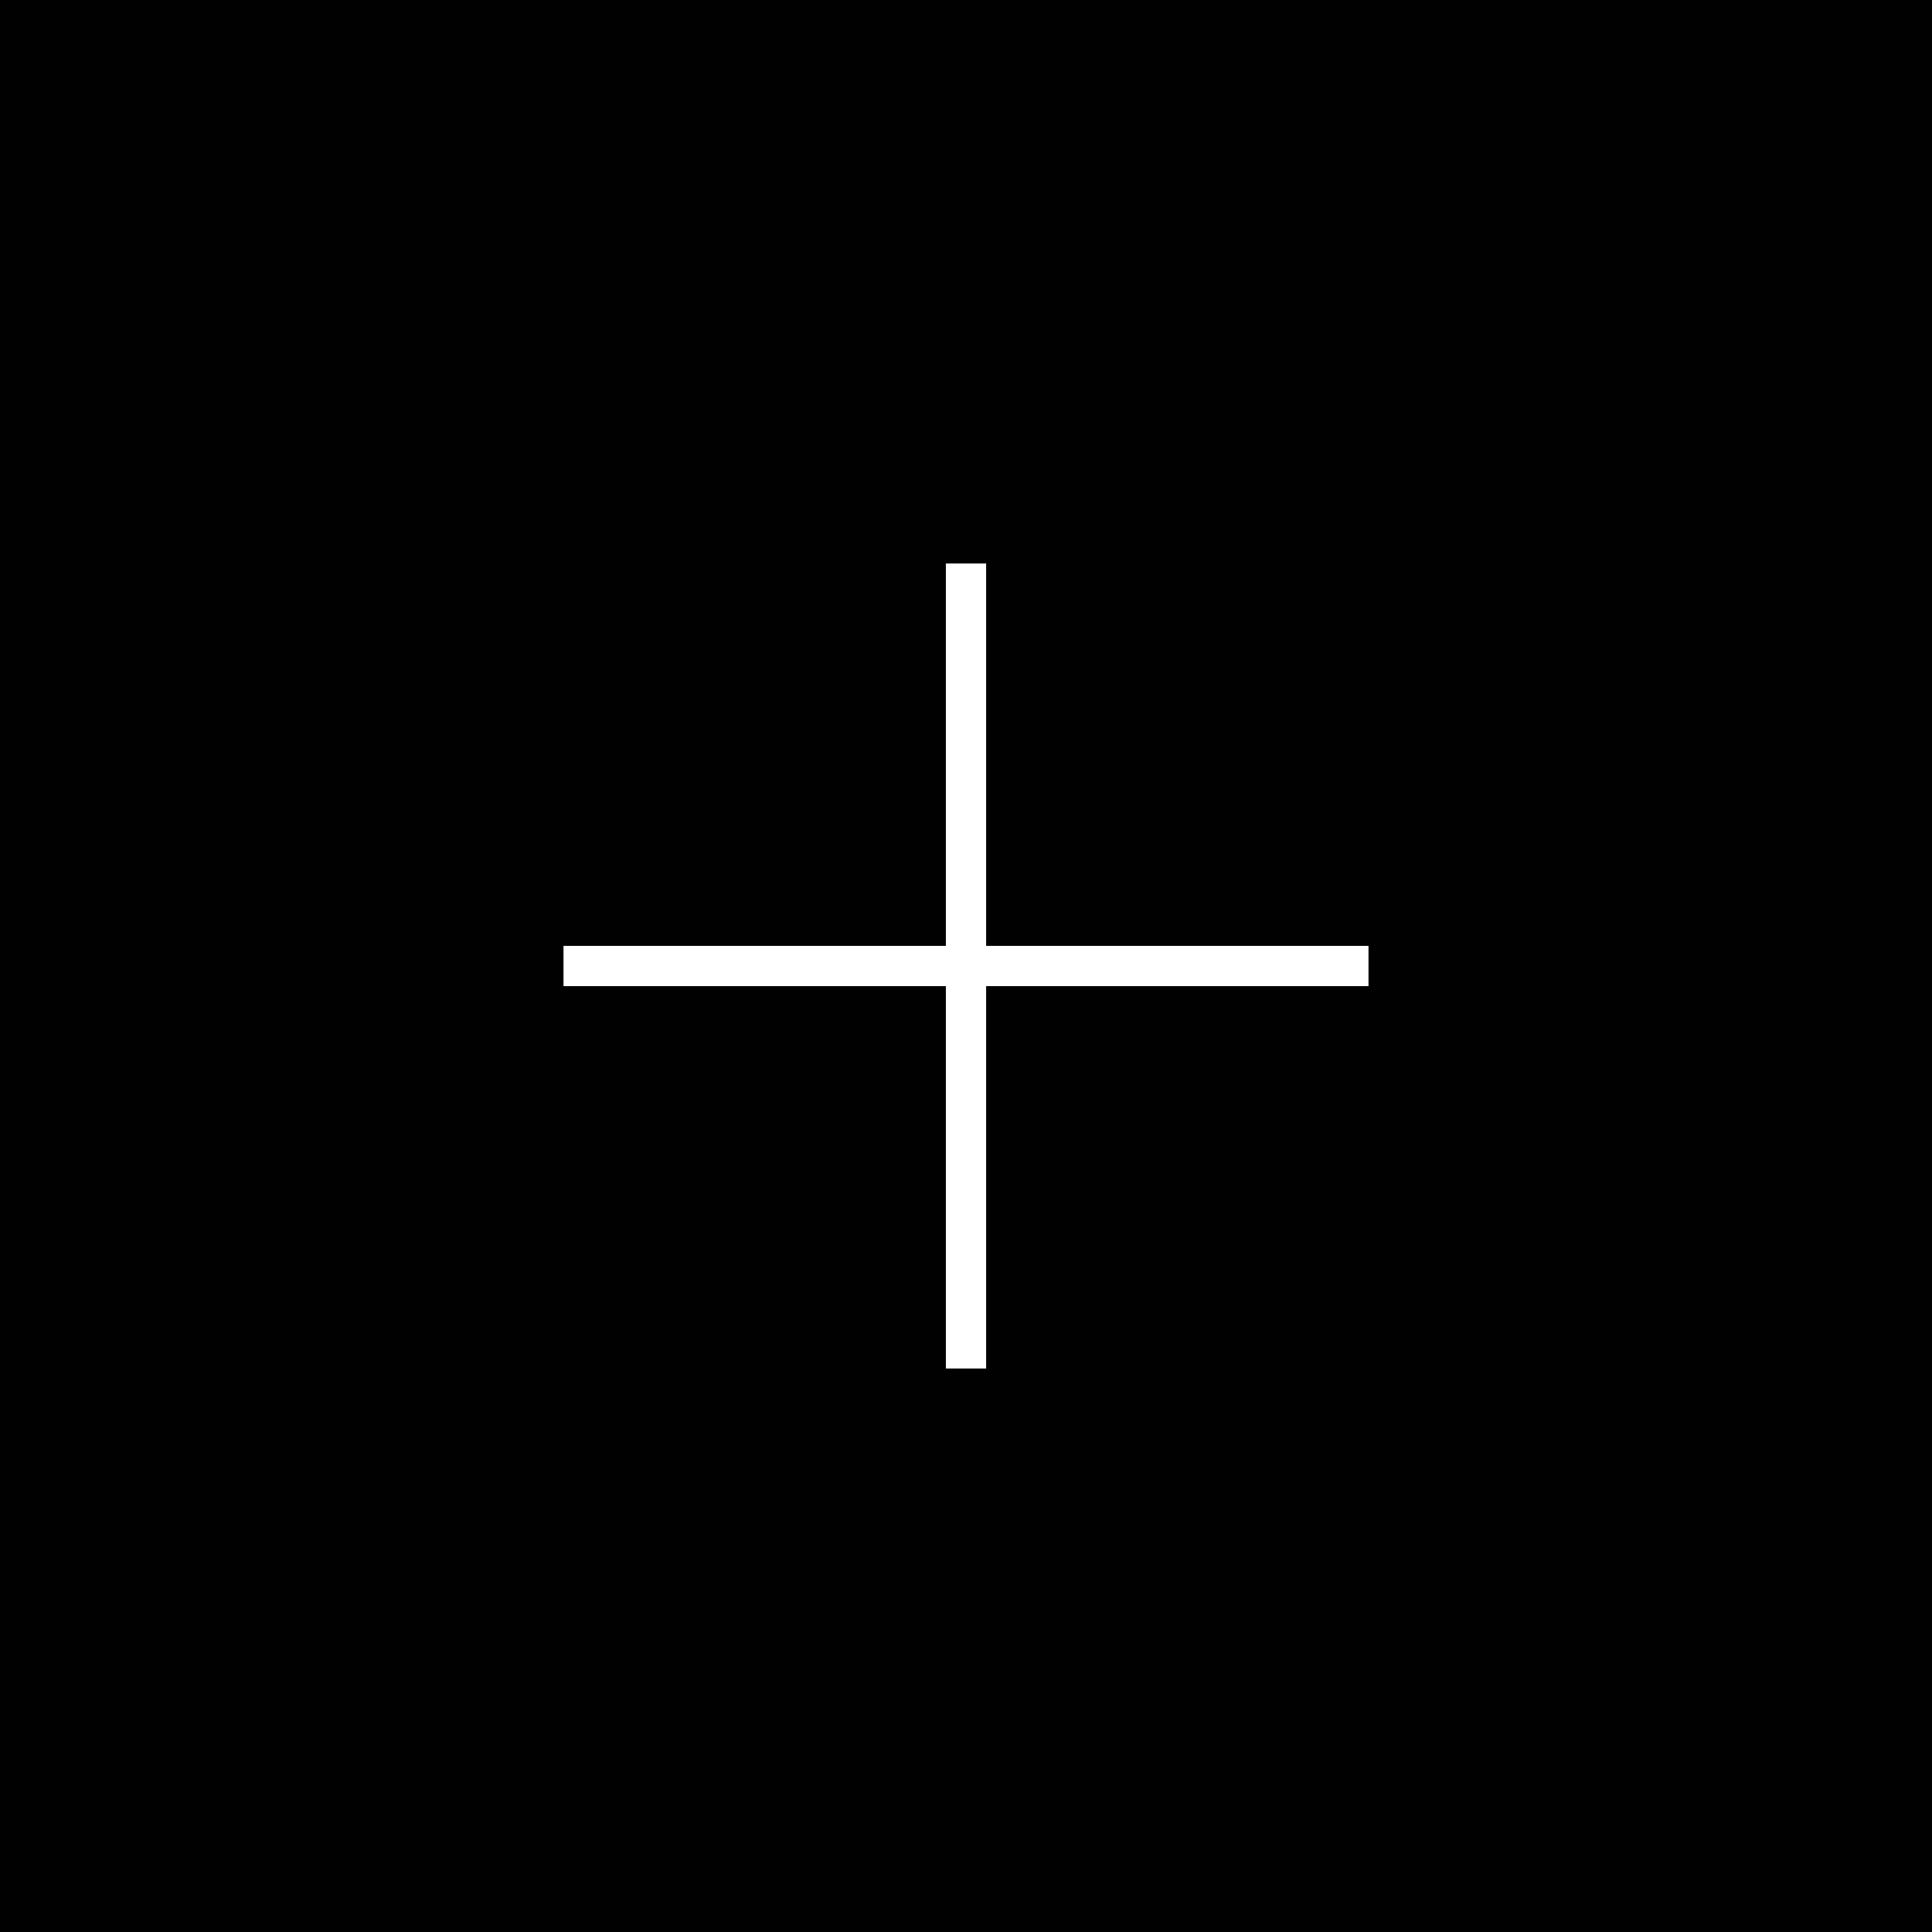
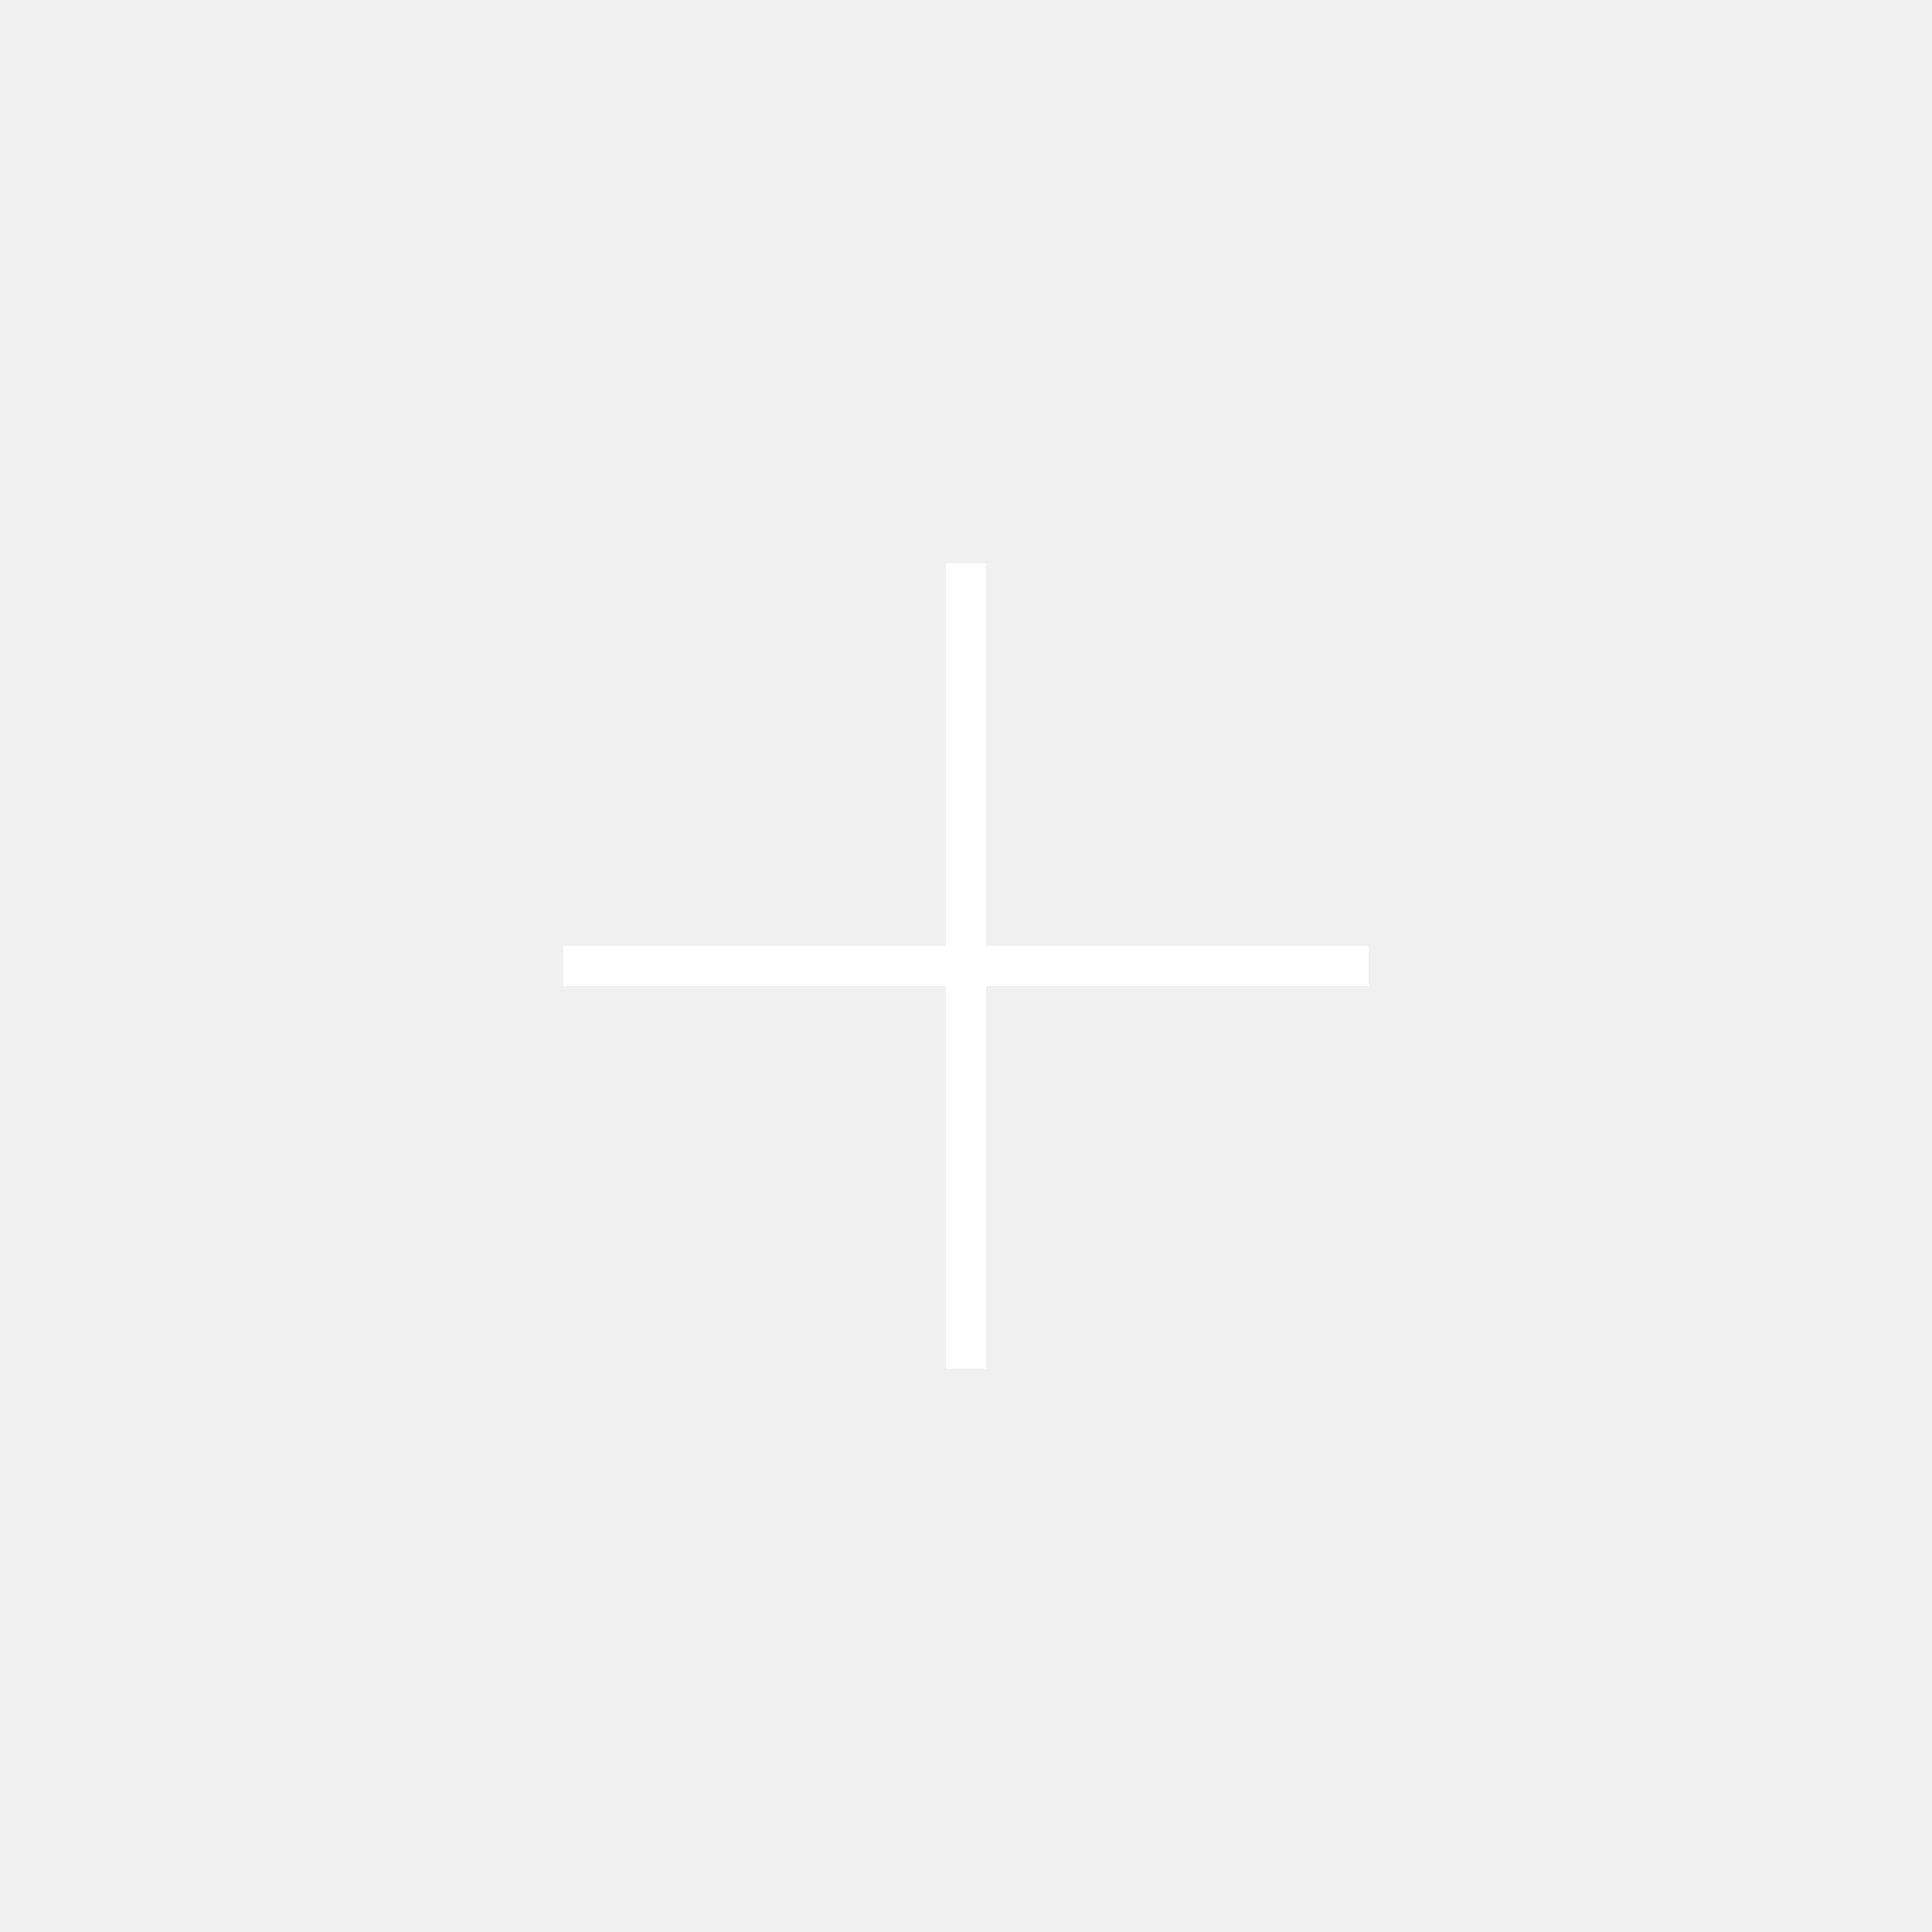
<svg xmlns="http://www.w3.org/2000/svg" width="48" height="48" viewBox="0 0 48 48" fill="none">
-   <rect width="48" height="48" fill="rgba(1,1,1,1)" />
  <path d="M24 14V34M14 24H34" stroke="white" strokeWidth="2" strokeLinecap="round" strokeLinejoin="round" />
</svg>
